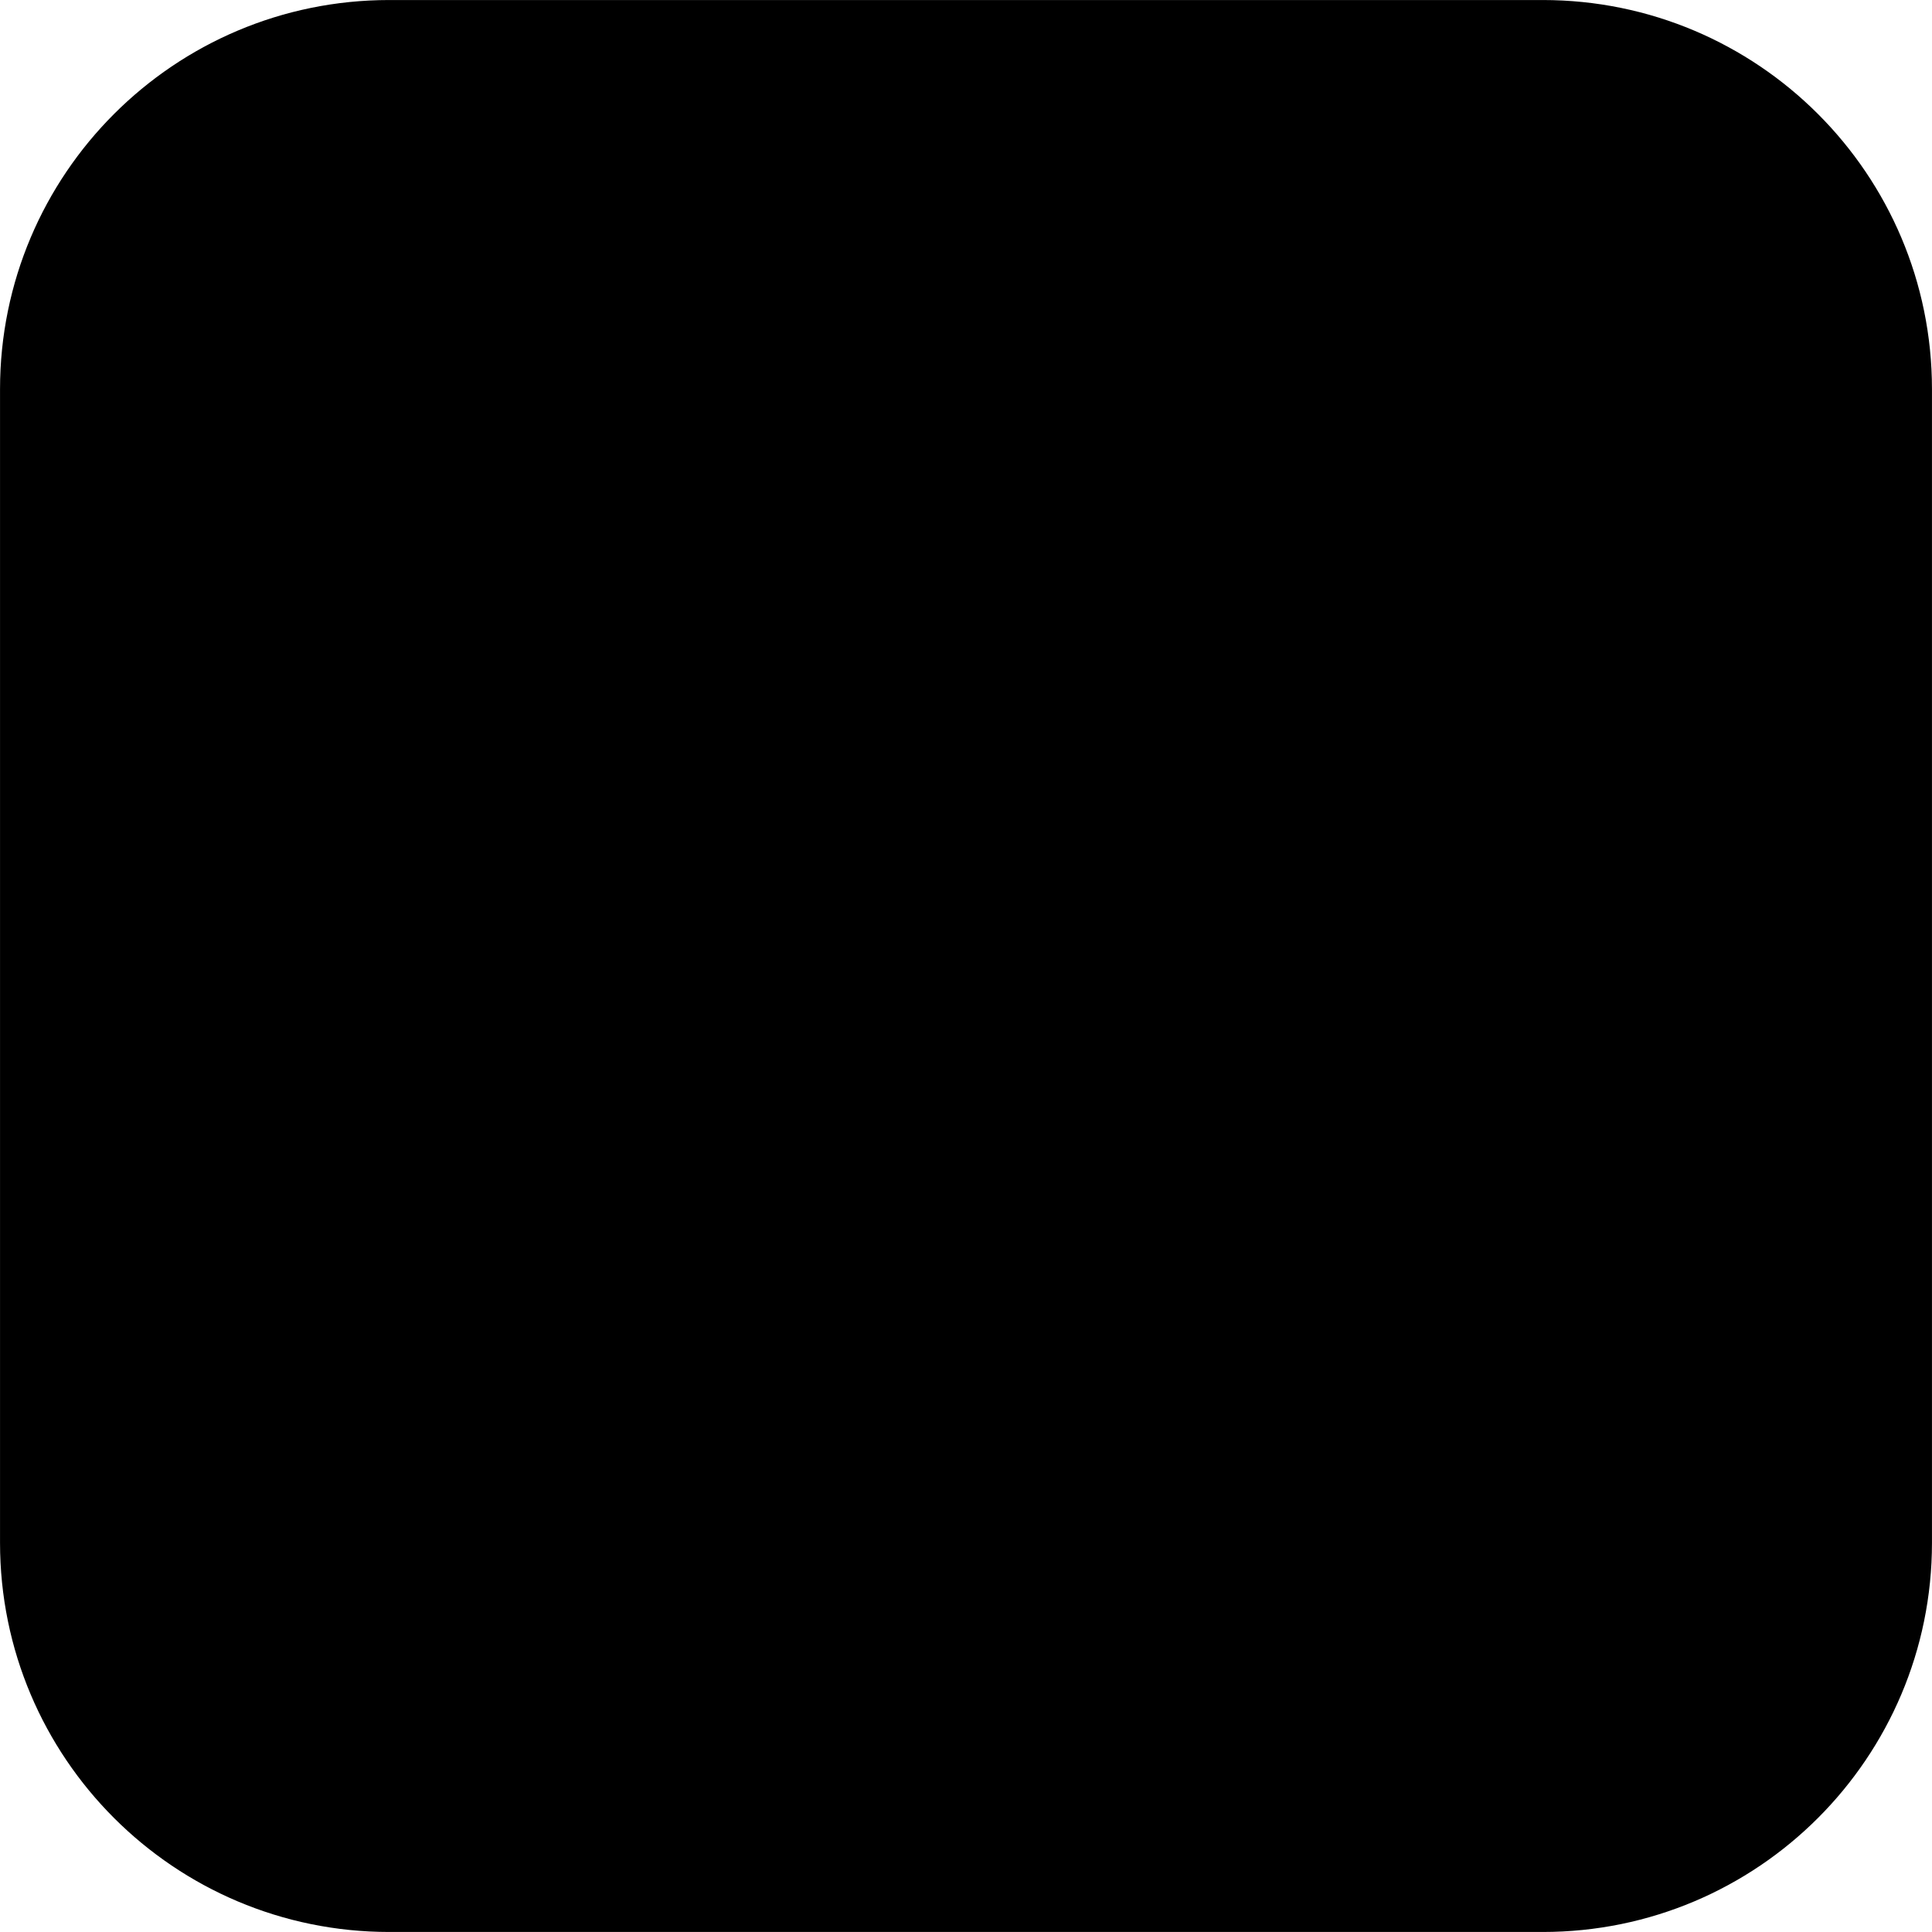
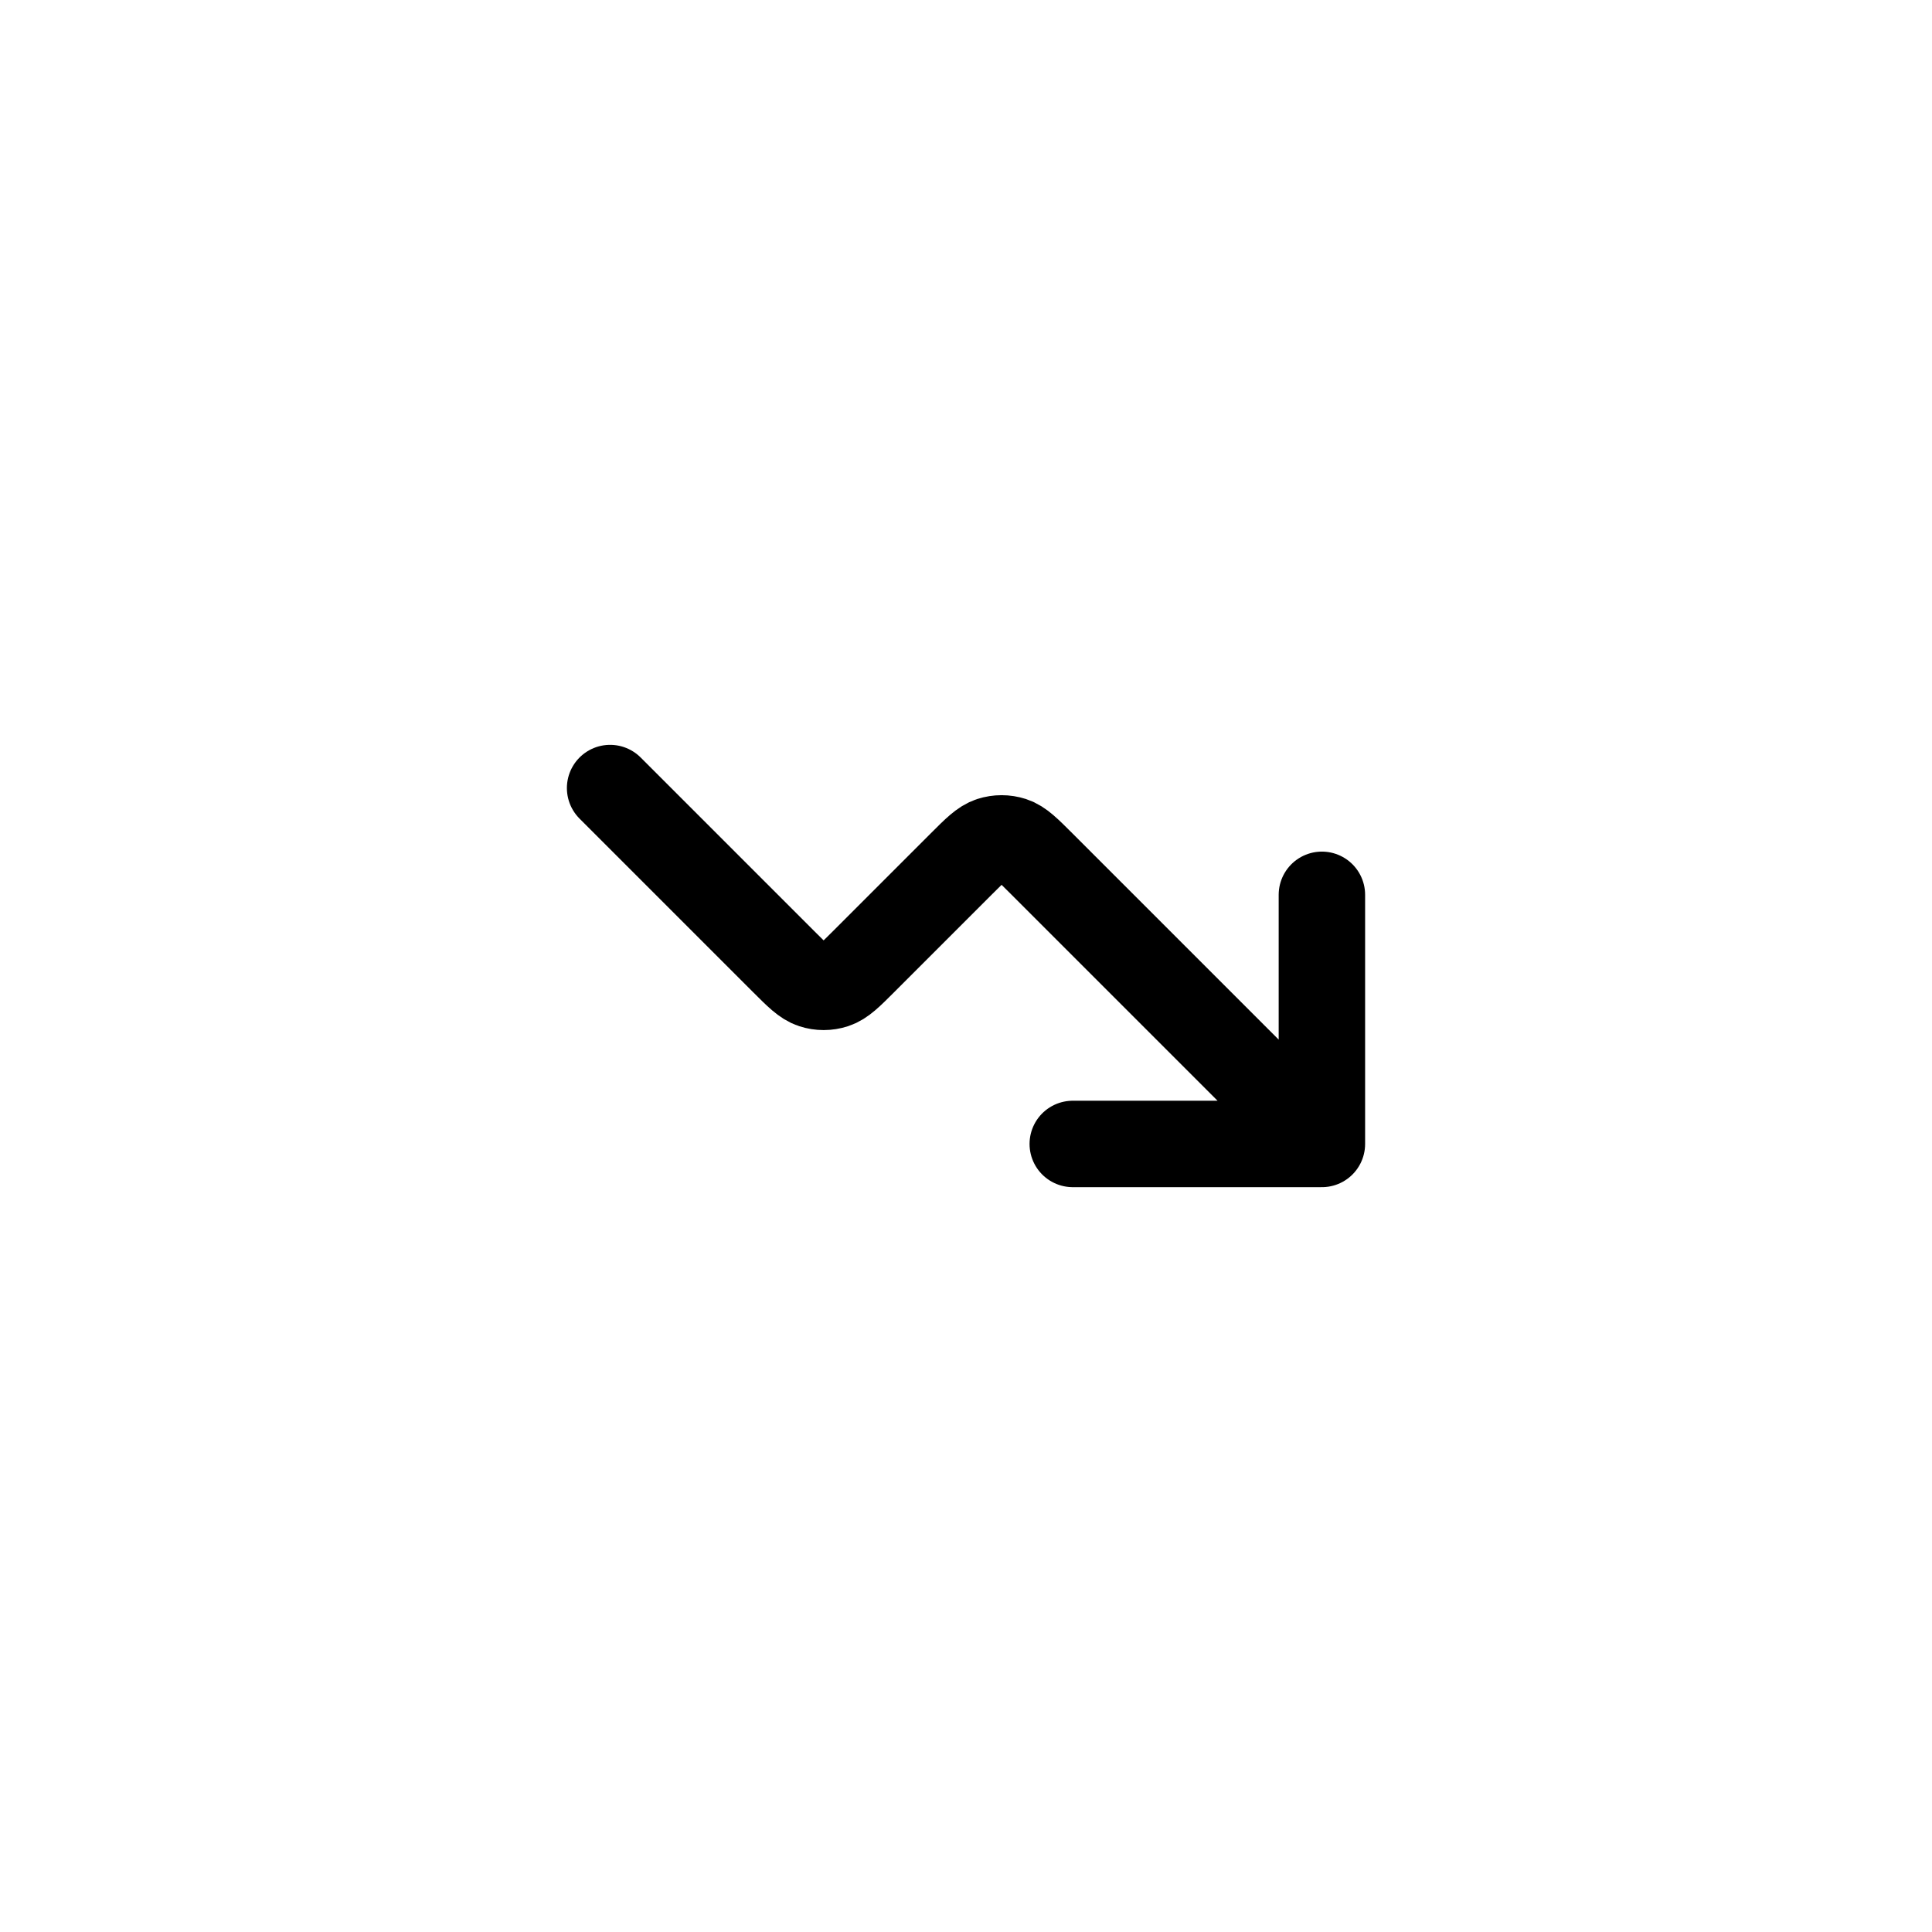
<svg xmlns="http://www.w3.org/2000/svg" viewBox="0 0 38 38" fill="none">
-   <path d="M7.656 0.438H30.344C34.331 0.438 37.562 3.669 37.562 7.656V30.344C37.562 34.331 34.331 37.562 30.344 37.562H7.656C3.669 37.562 0.438 34.331 0.438 30.344V7.656C0.438 3.669 3.669 0.438 7.656 0.438Z" fill="currentColor" />
-   <path d="M7.656 0.438H30.344C34.331 0.438 37.562 3.669 37.562 7.656V30.344C37.562 34.331 34.331 37.562 30.344 37.562H7.656C3.669 37.562 0.438 34.331 0.438 30.344V7.656C0.438 3.669 3.669 0.438 7.656 0.438Z" stroke="currentColor" stroke-width="0.875" />
  <path d="M26 22.5L20.492 16.992C20.215 16.715 20.076 16.576 19.916 16.524C19.776 16.479 19.624 16.479 19.484 16.524C19.324 16.576 19.185 16.715 18.908 16.992L16.992 18.908C16.715 19.185 16.576 19.324 16.416 19.376C16.276 19.422 16.124 19.422 15.984 19.376C15.824 19.324 15.685 19.185 15.408 18.908L12 15.5M26 22.5H21.1M26 22.5V17.6" stroke="currentColor" stroke-width="1.7" stroke-linecap="round" stroke-linejoin="round" />
</svg>
